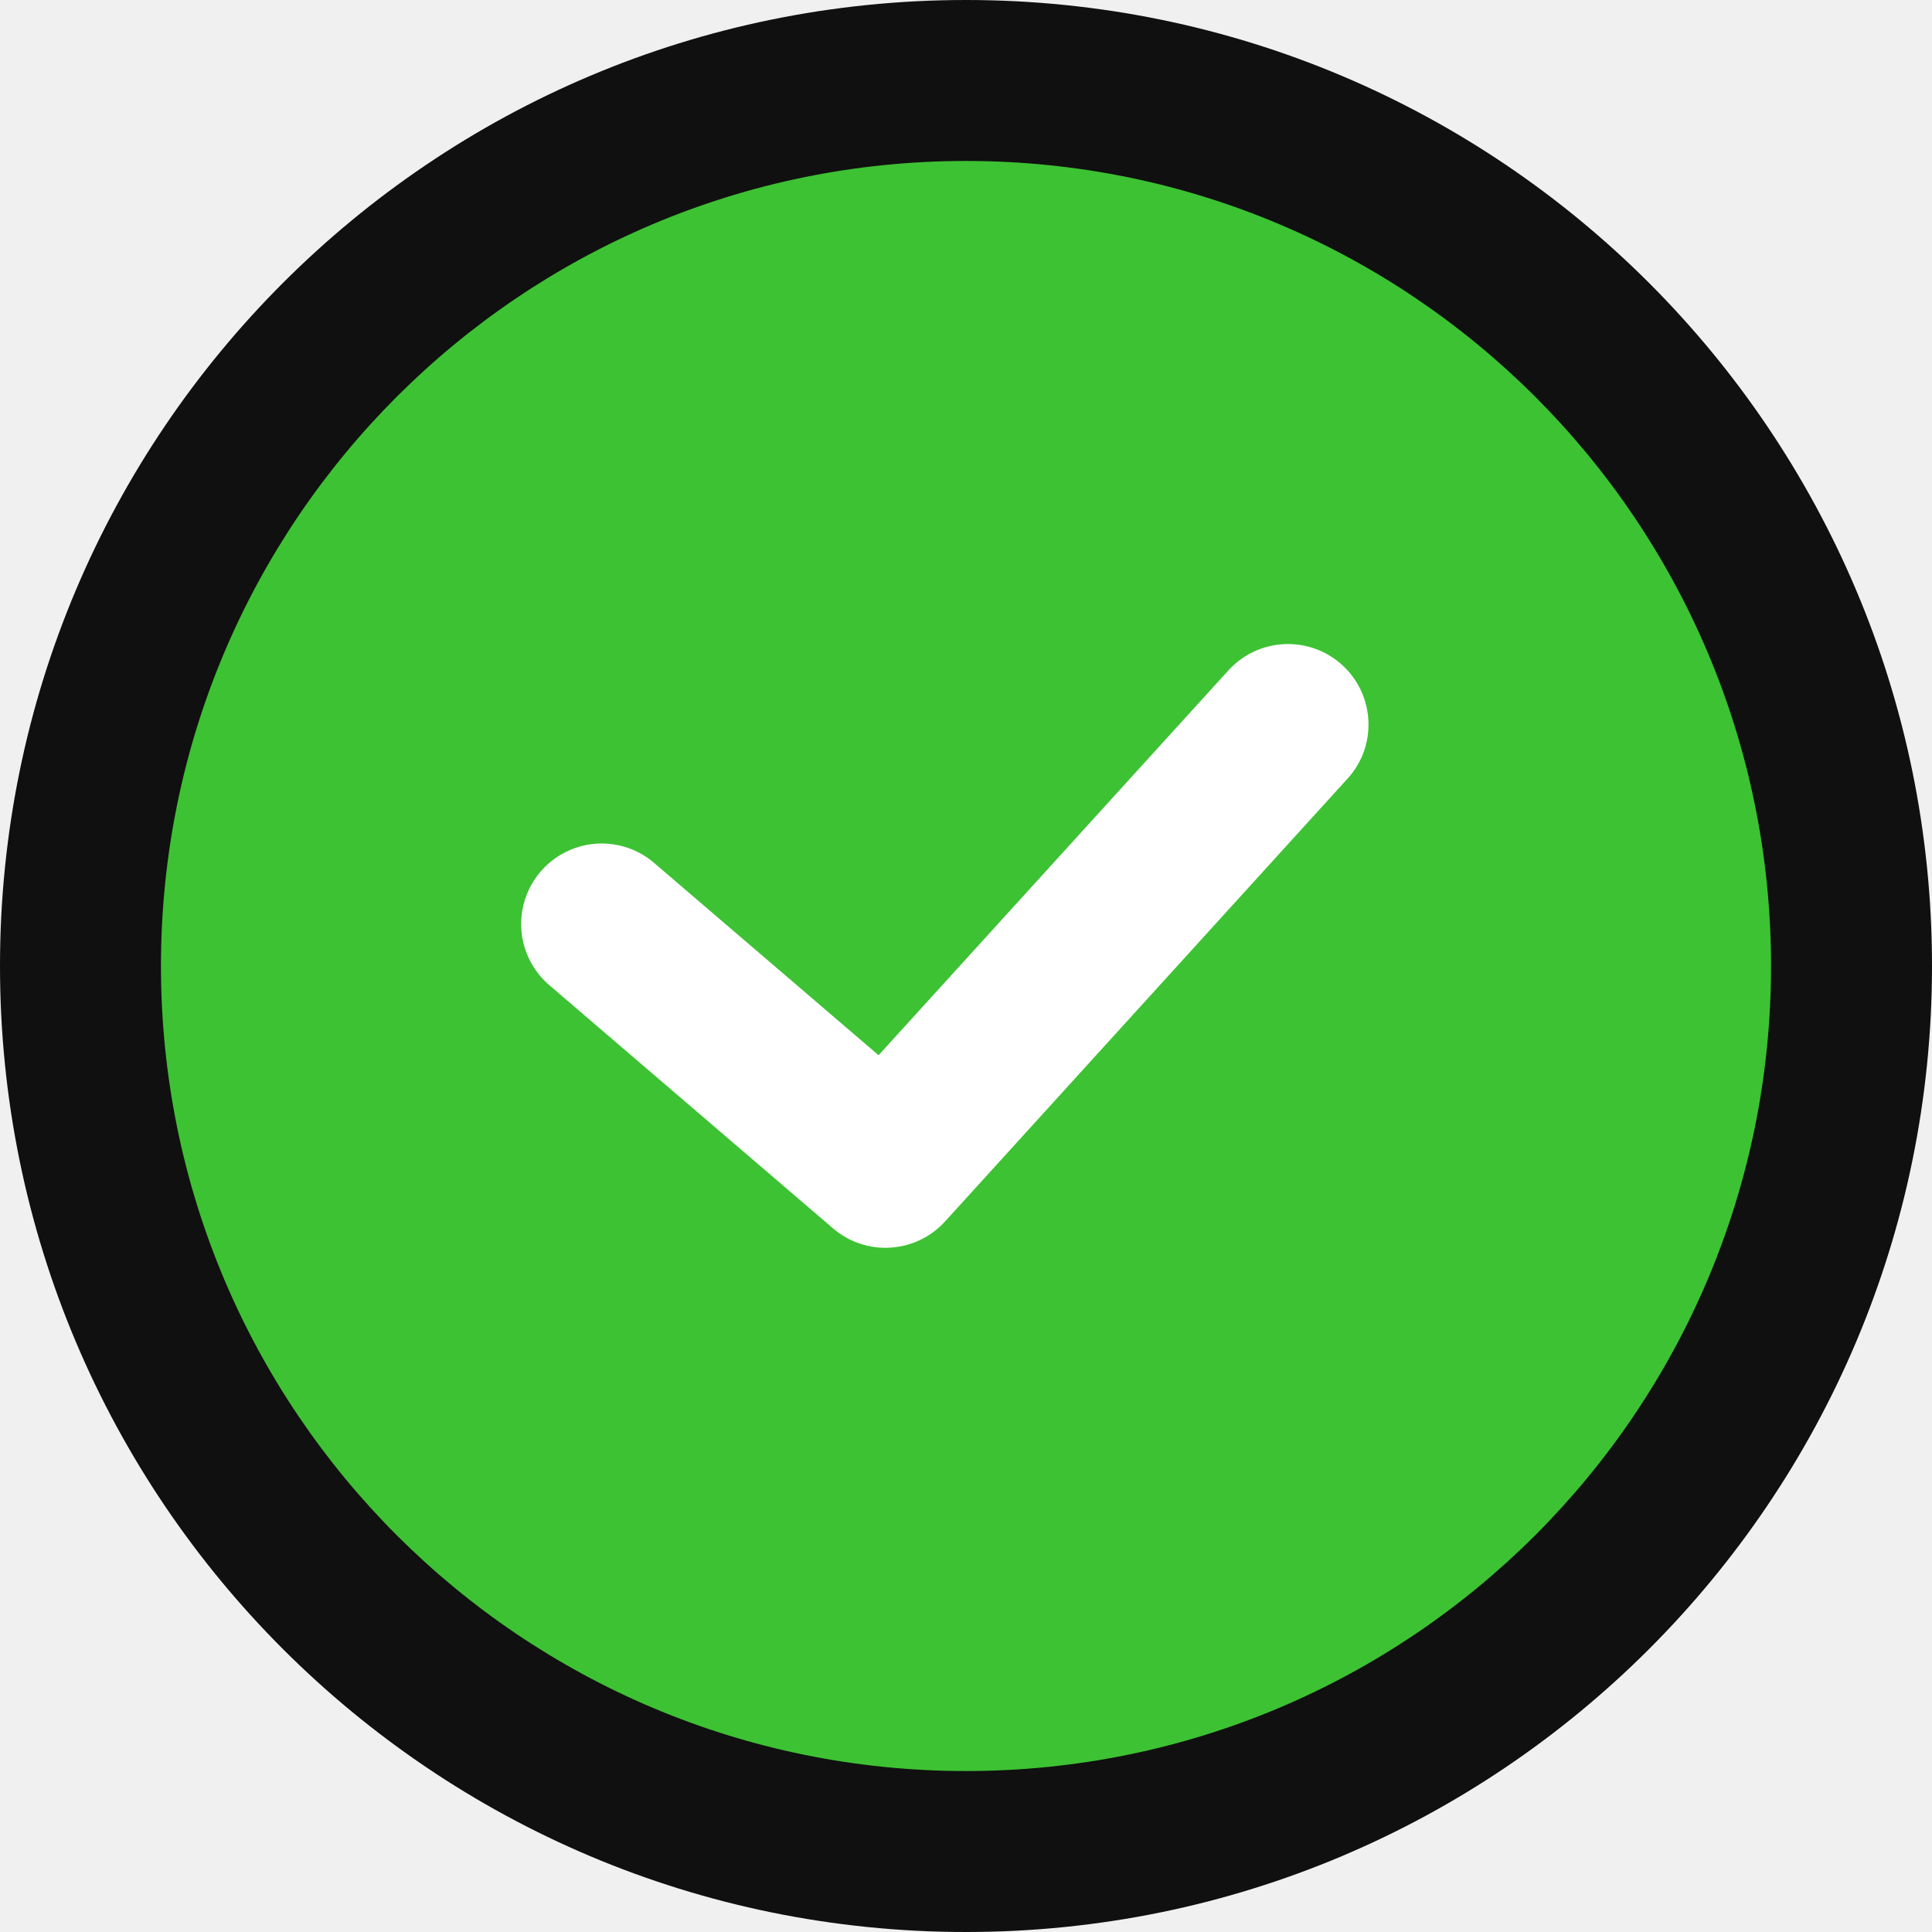
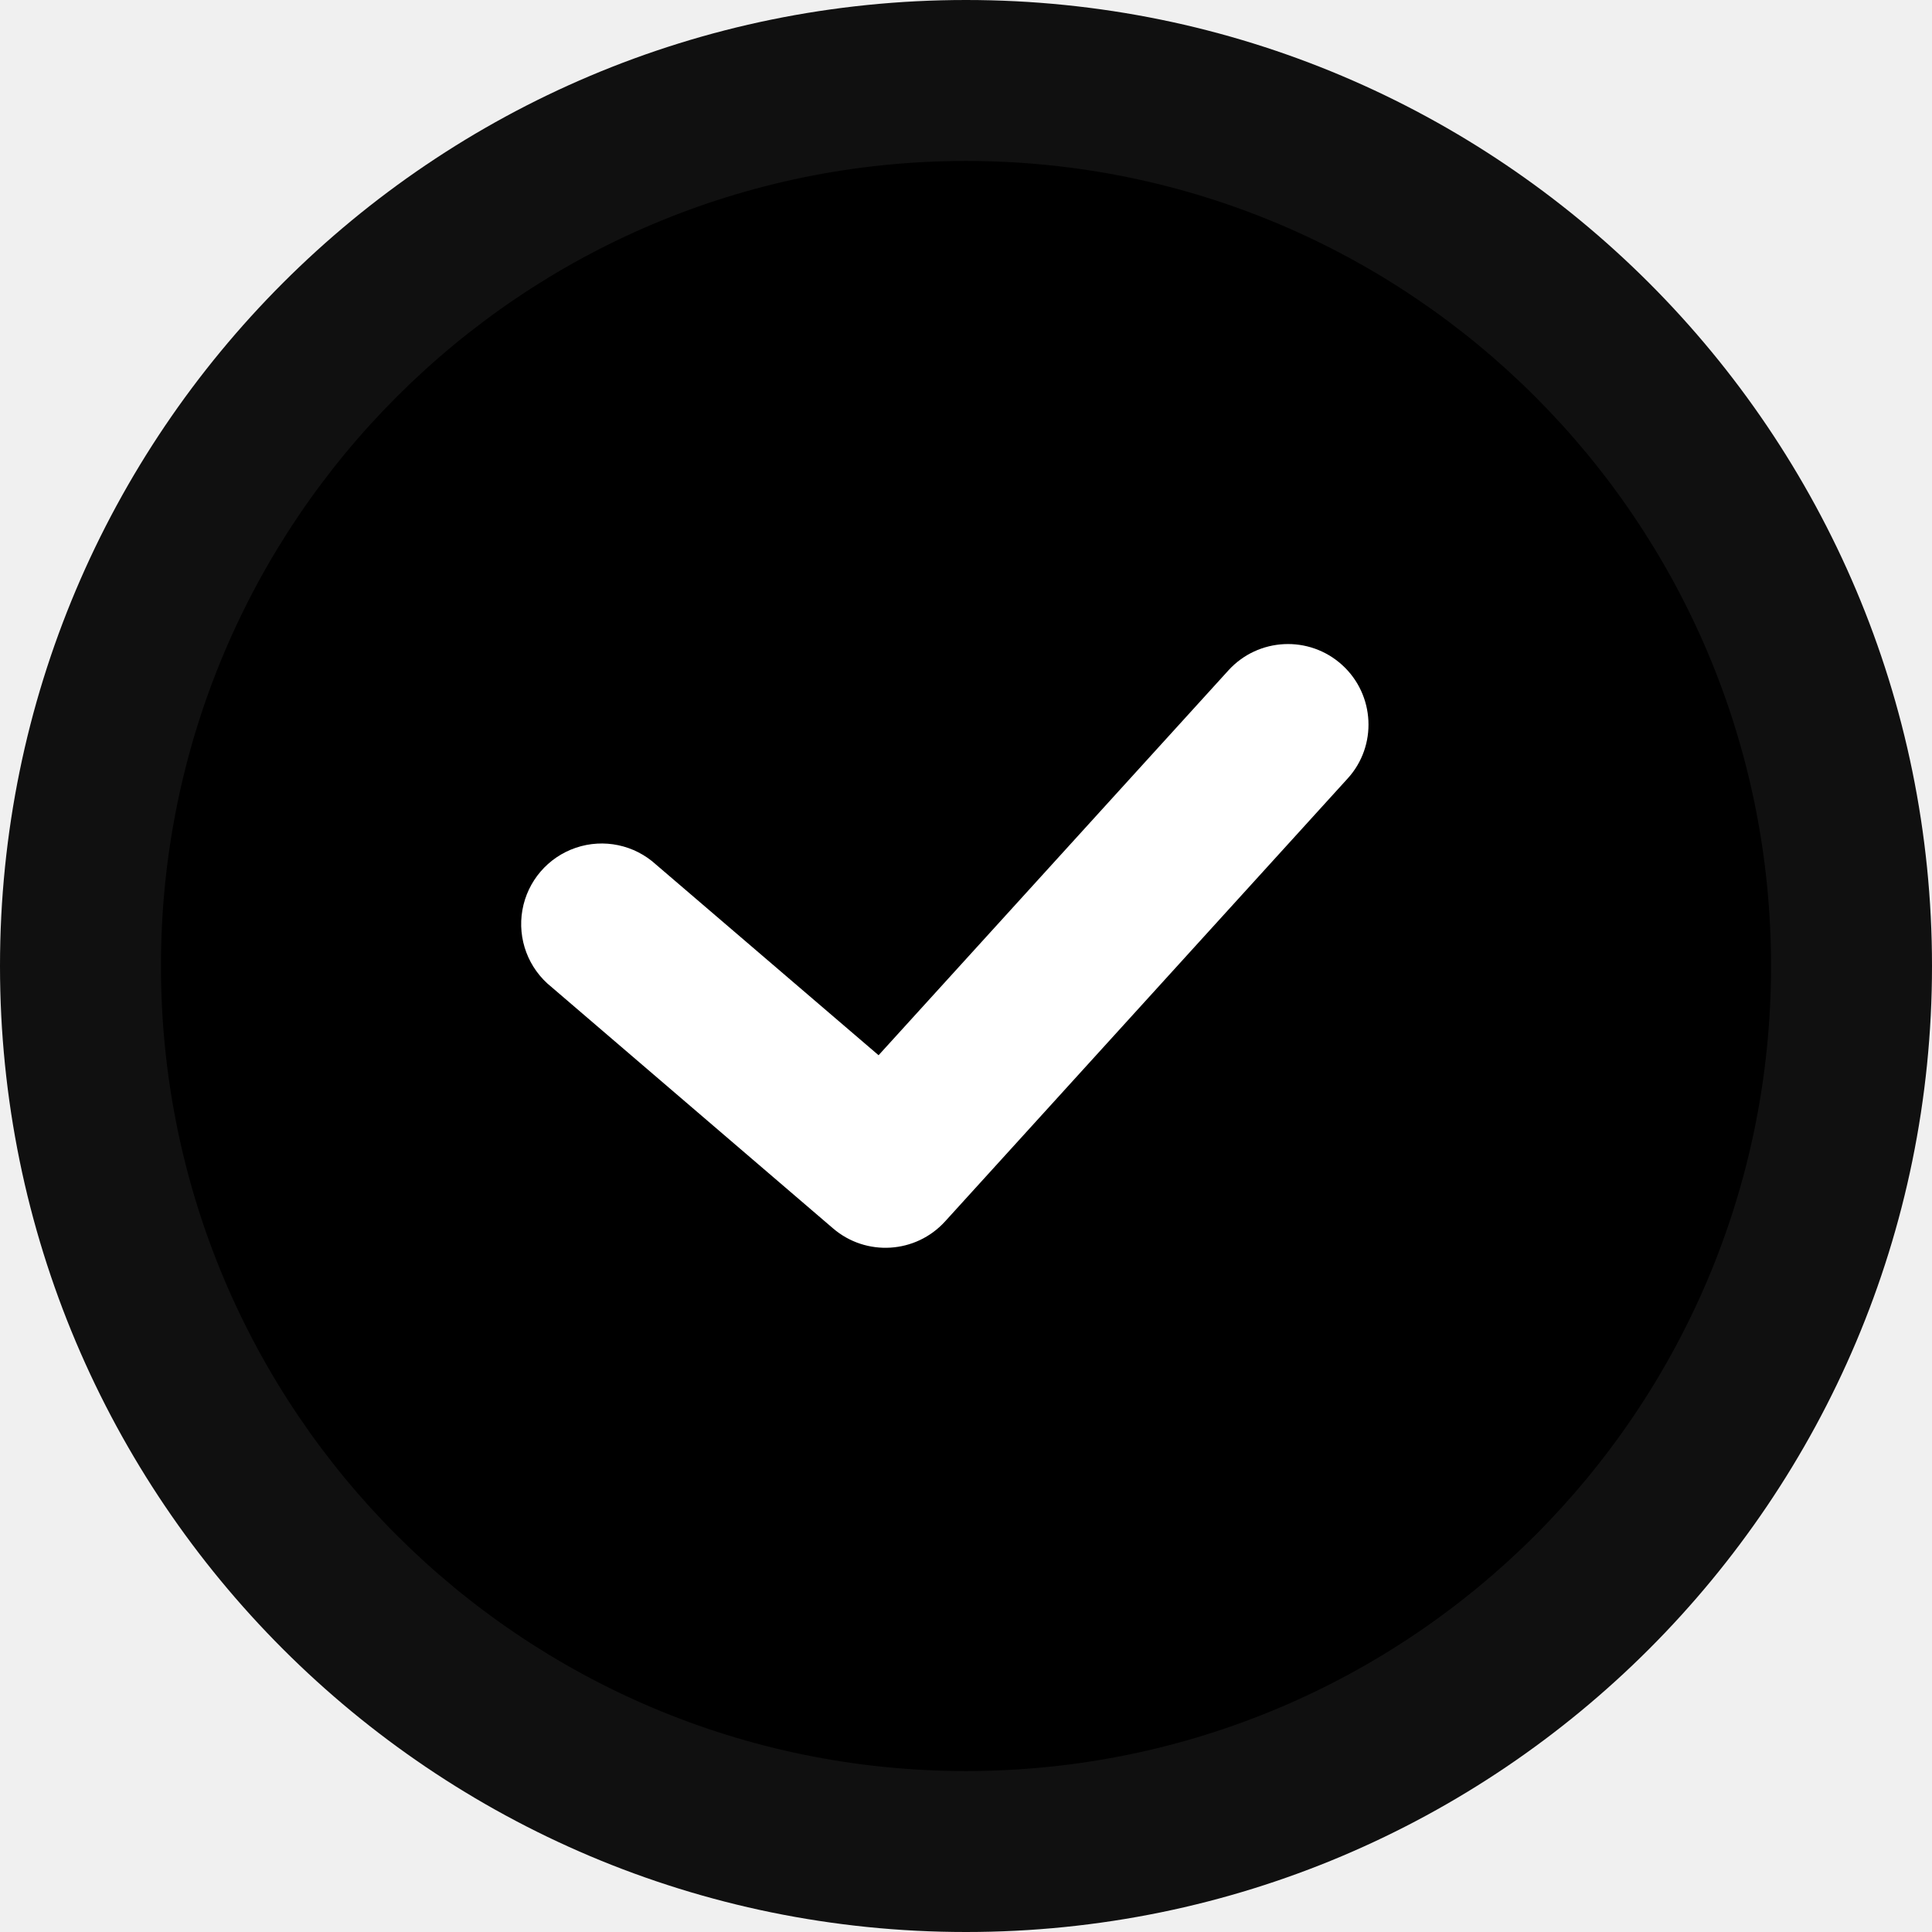
<svg xmlns="http://www.w3.org/2000/svg" width="16" height="16" viewBox="0 0 16 16">
  <g fill="none">
    <path d="M0 8a8 8 0 1 1 16 0A8 8 0 0 1 0 8Z" fill="rgb(16, 16, 16)" />
-     <path d="M8 14.667A6.667 6.667 0 1 0 8 1.333a6.667 6.667 0 0 0 0 13.334Z" fill="#3DC233" />
+     <path d="M8 14.667A6.667 6.667 0 1 0 8 1.333a6.667 6.667 0 0 0 0 13.334Z" fill="currentColor" />
    <path fill-rule="evenodd" clip-rule="evenodd" d="M11.115 5.507c.272.247.293.67.045.941l-3.333 3.667a.667.667 0 0 1-.928.058l-2.333-2a.667.667 0 1 1 .868-1.012l1.842 1.578 2.897-3.187a.667.667 0 0 1 .942-.045Z" fill="#fff" />
  </g>
</svg>
